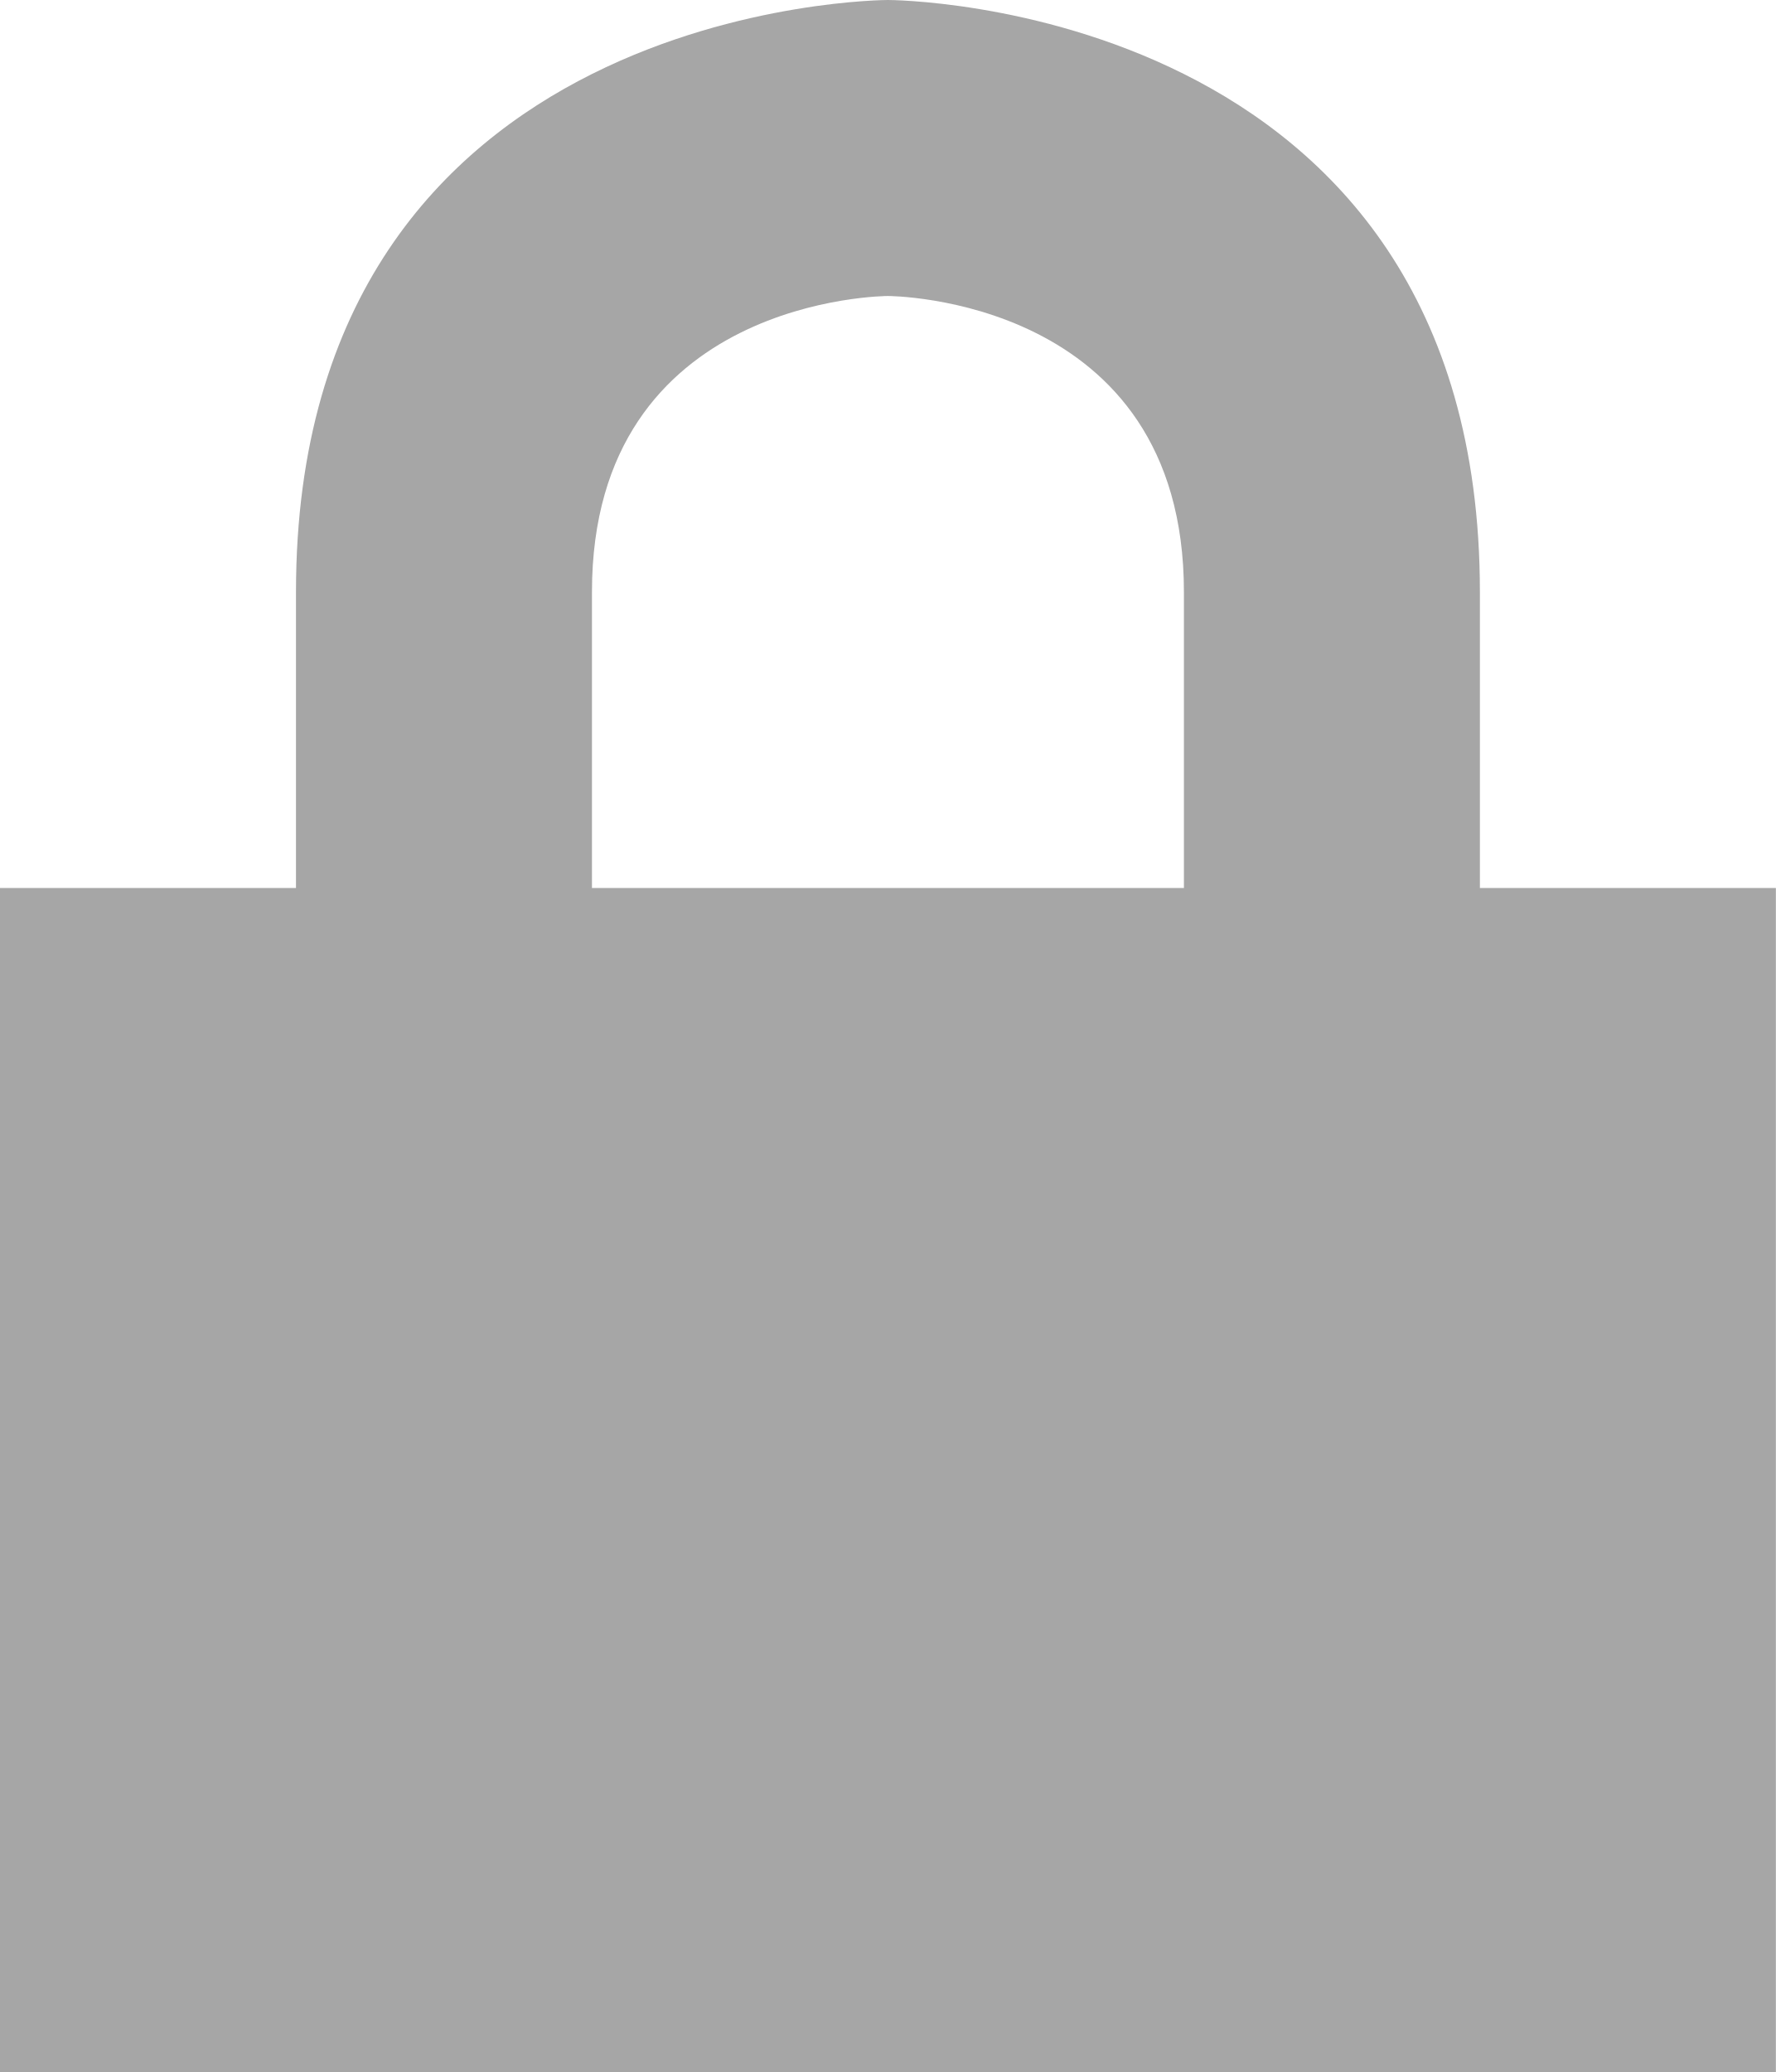
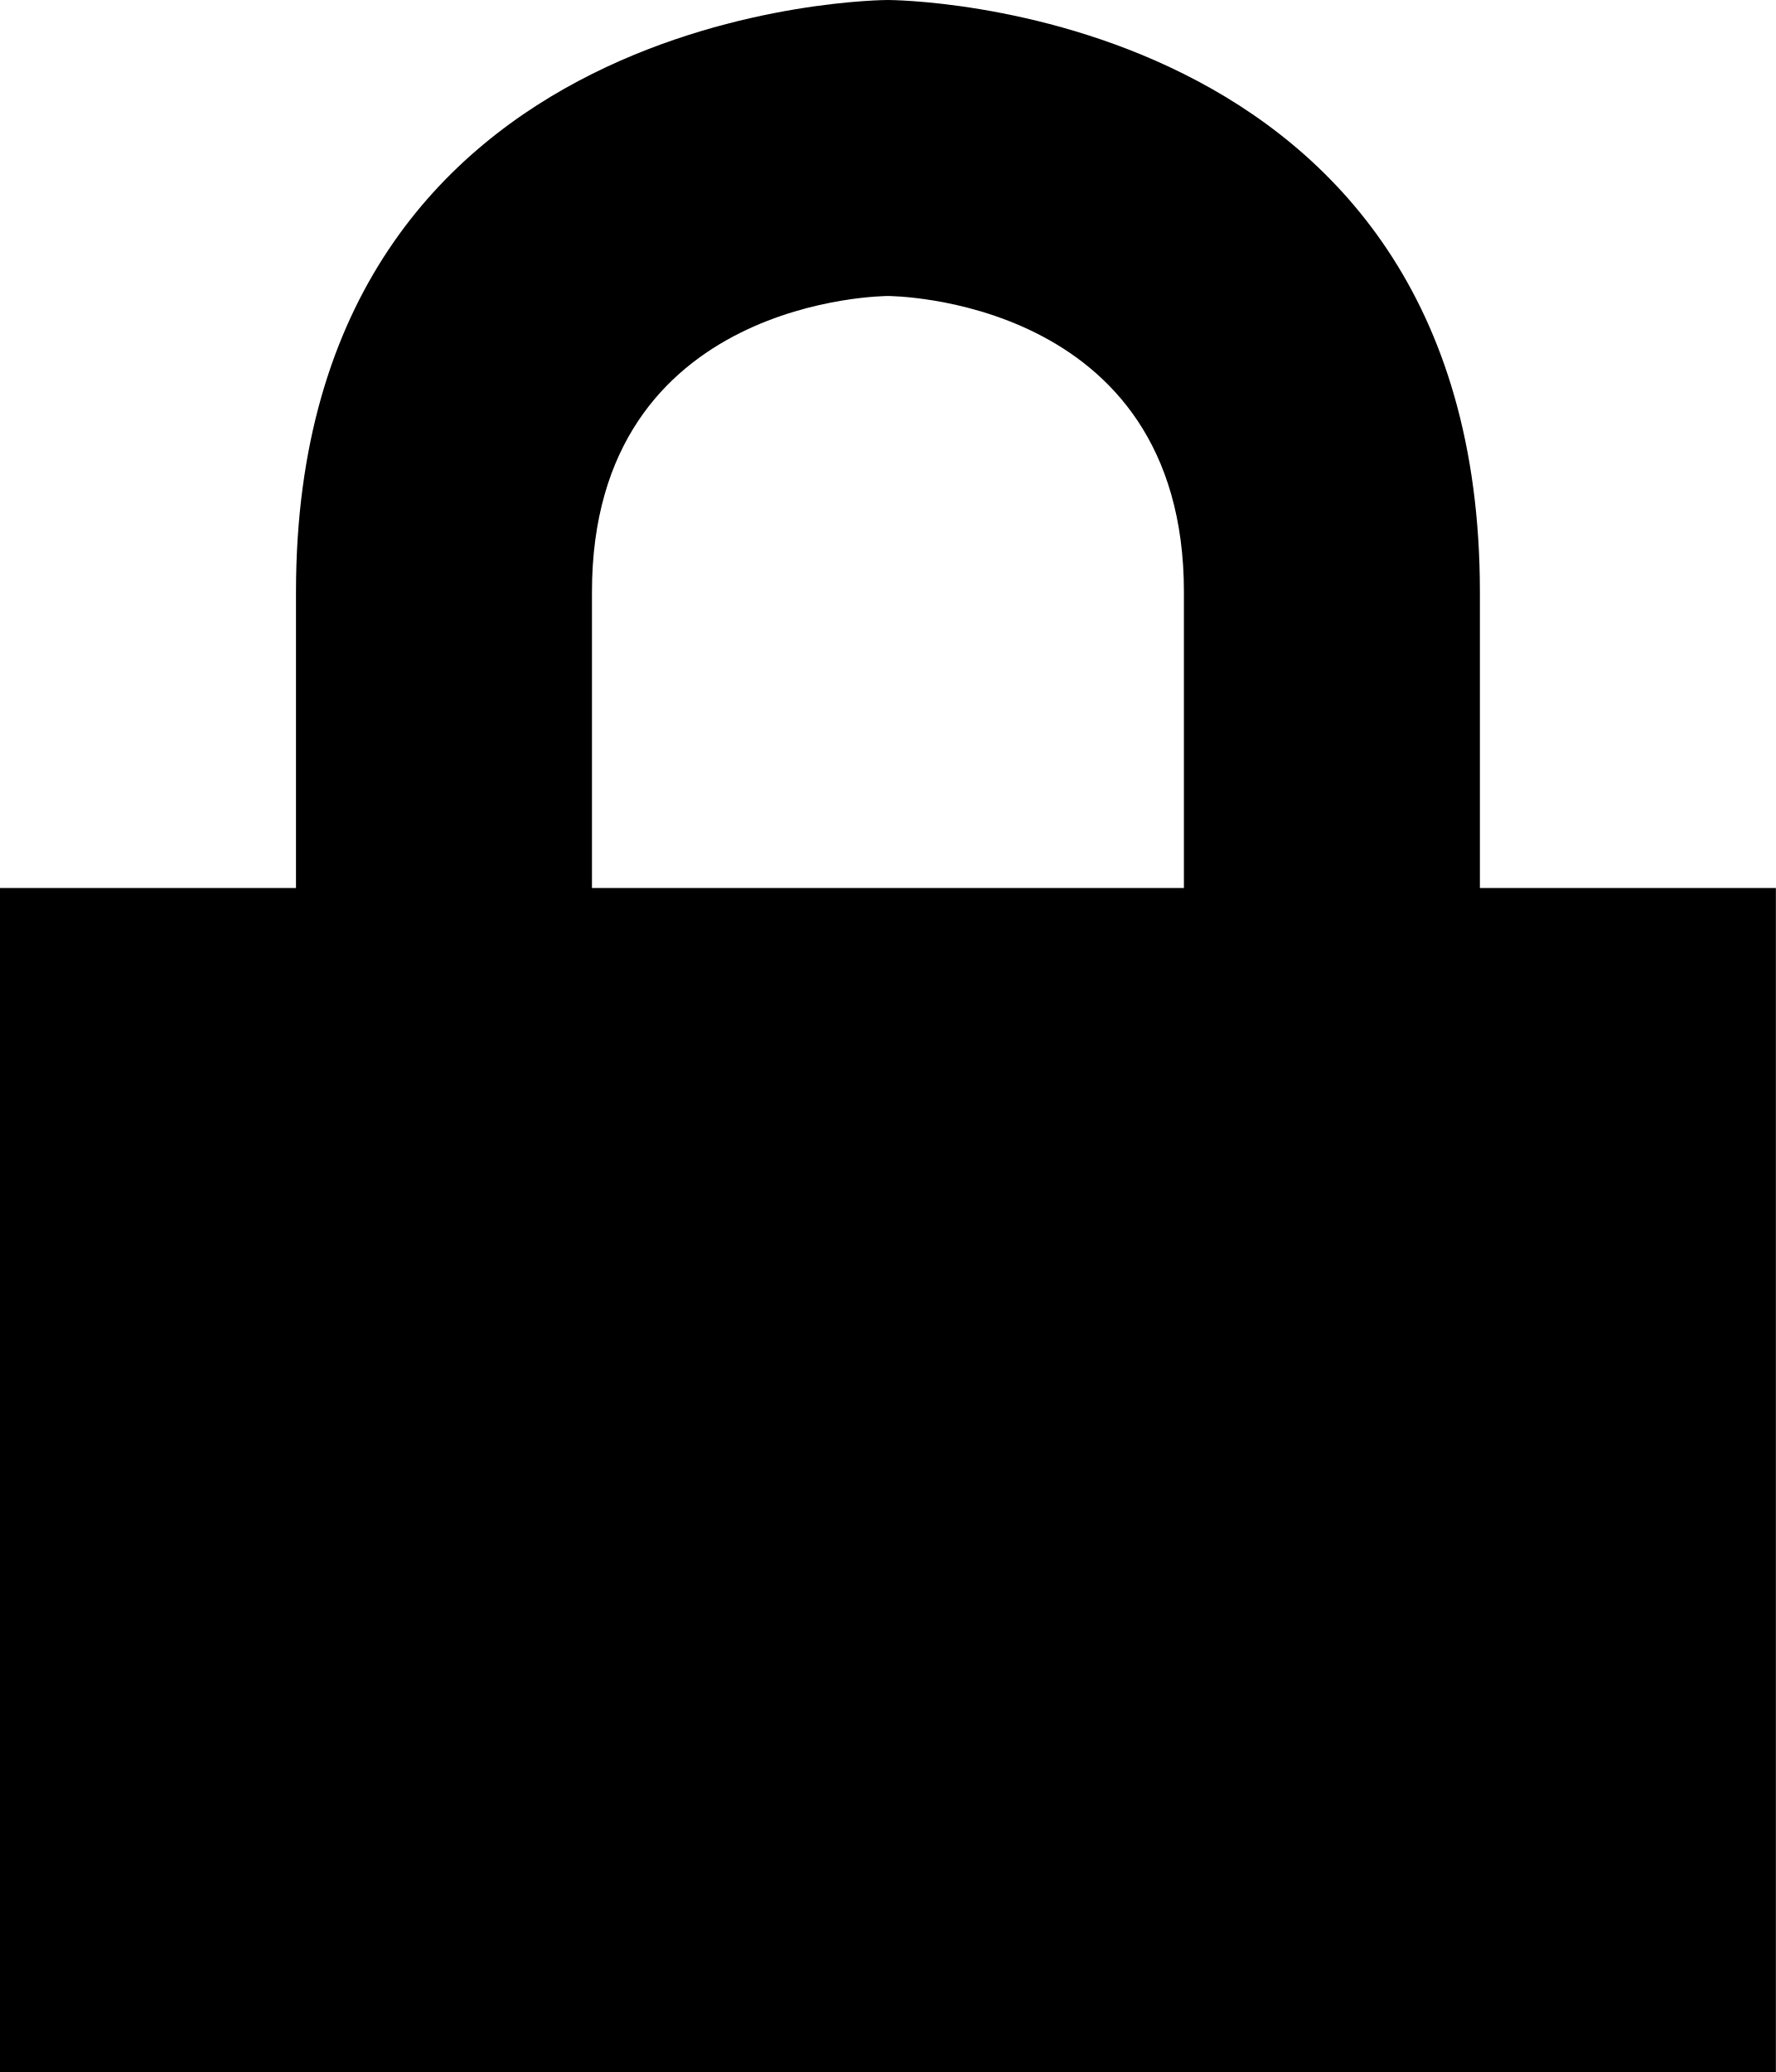
<svg xmlns="http://www.w3.org/2000/svg" width="48px" height="56px" viewBox="0 0 48 56" version="1.1">
  <defs />
  <g id="Page-1" stroke="none" stroke-width="1" fill="none" fill-rule="evenodd">
-     <g id="Group-4-Copy-3" fill="#A6A6A6">
+     <g id="Group-4-Copy-3" fill="currentColor">
      <rect id="Rectangle-34" x="0" y="24" width="48" height="32" />
      <path d="M24,0 C24,0 8,0 8,16 L8,32 L16,32 L16,16 C16,8 24,8 24,8 C24,8 32,8 32,16 L32,32 L40,32 L40,16 C40,0 24,0 24,0 Z" id="Path-52" />
    </g>
  </g>
</svg>
